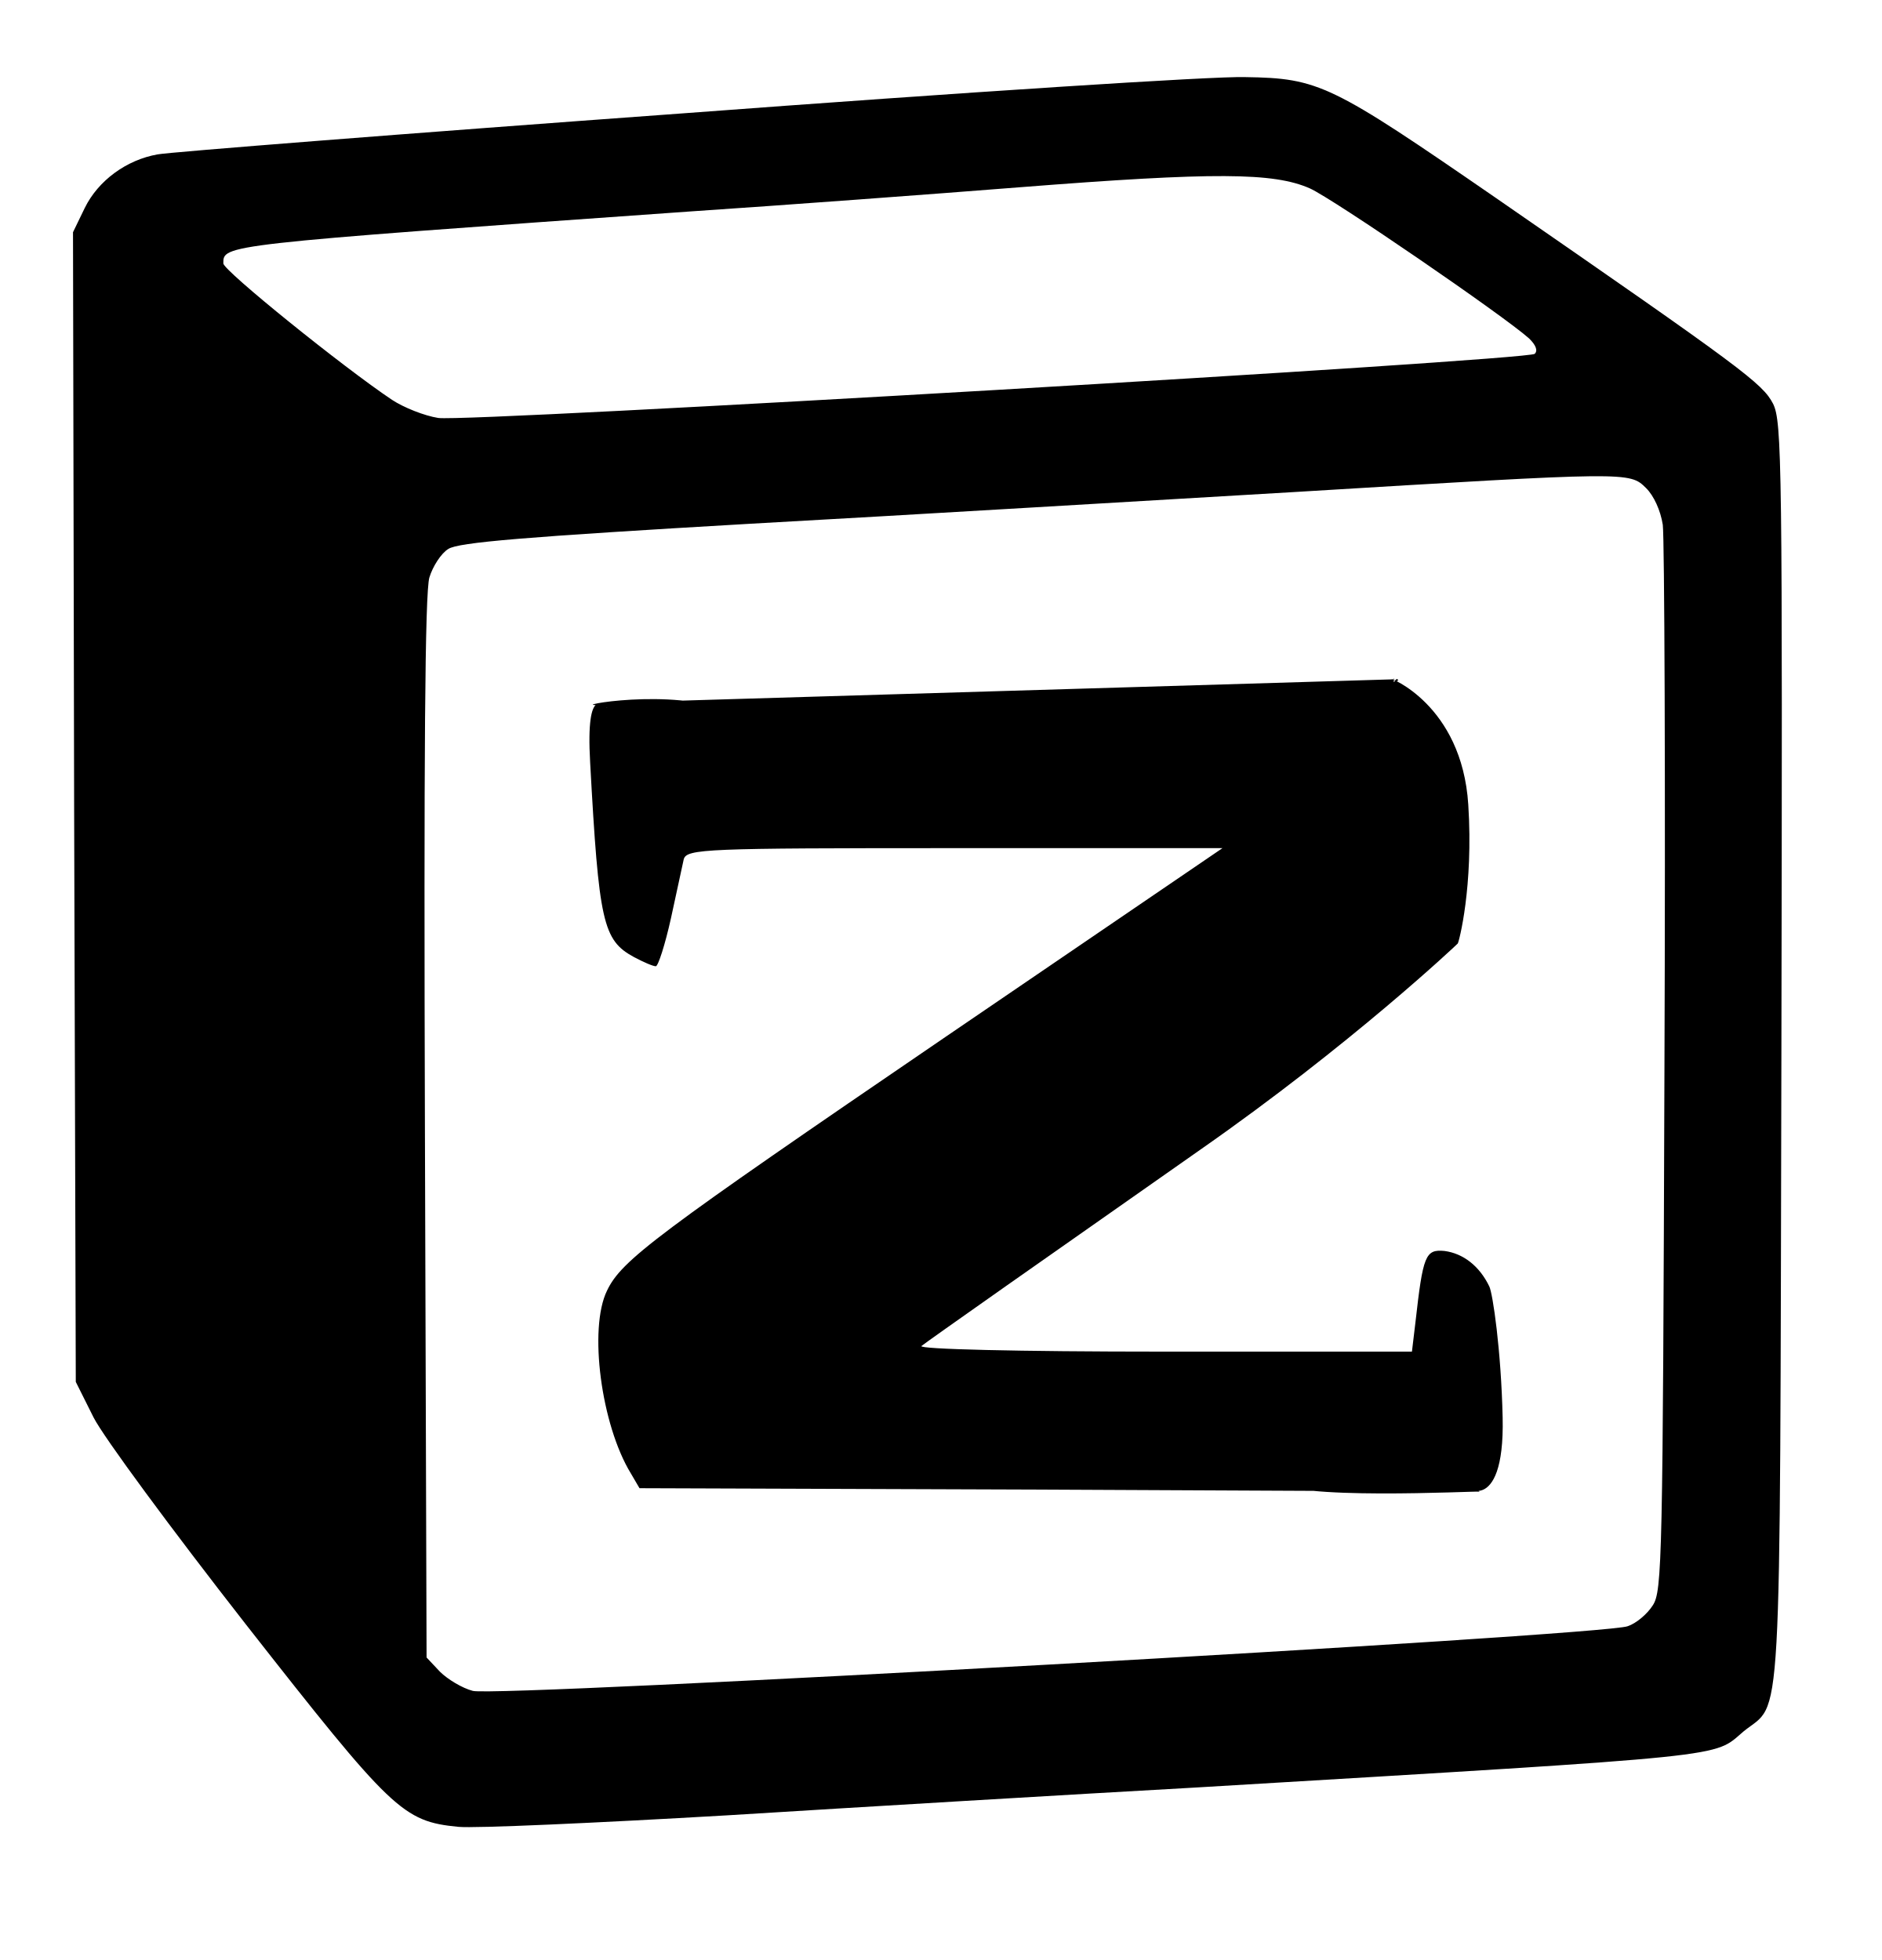
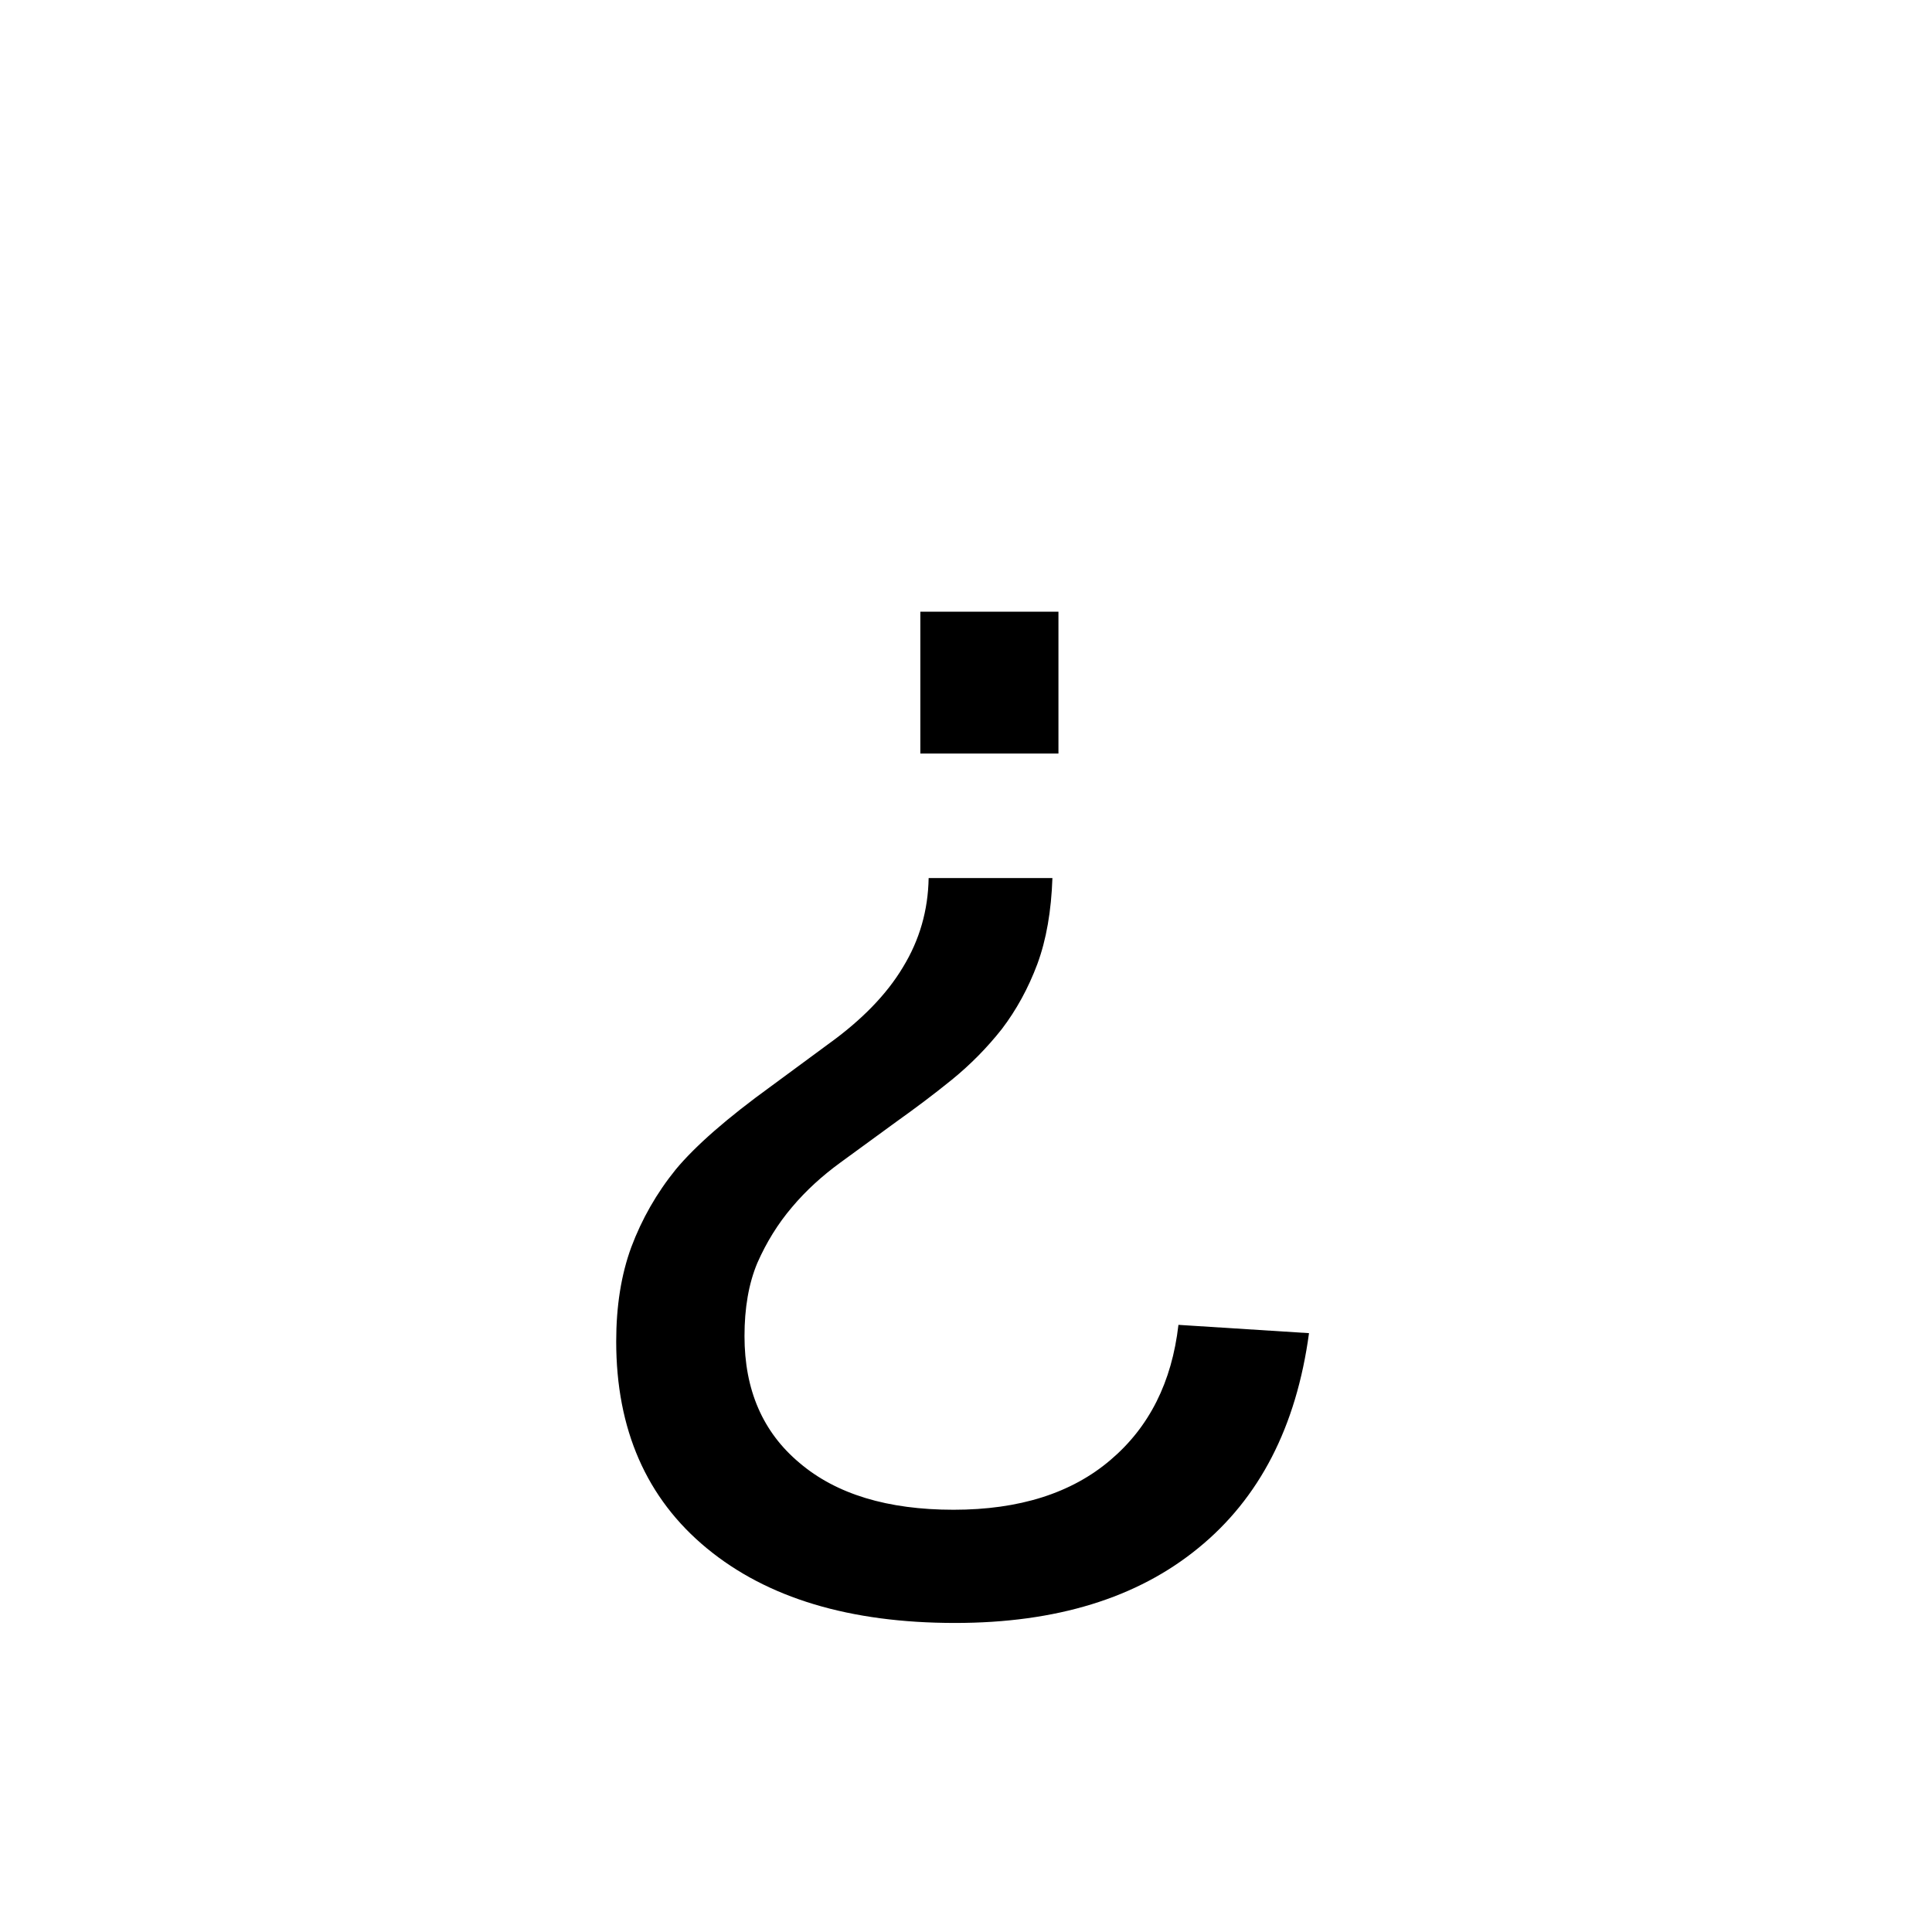
- <svg xmlns="http://www.w3.org/2000/svg" viewBox="13.38 3.2 485.44 505.7">
-   <path d="M 189.785 32.428 C 117.966 37.658 56.912 42.468 54.041 43.032 C 45.993 44.444 38.671 49.818 35.228 56.89 L 32.212 63.113 L 32.503 211.426 L 32.93 359.739 L 37.526 368.931 C 40.115 374.018 57.638 397.774 76.742 422.228 C 114.523 470.438 117.248 473.129 131.61 474.542 C 135.78 474.962 167.093 473.549 200.995 471.573 C 235.042 469.454 289.62 466.2 322.377 464.367 C 462.281 456.007 455.096 456.713 463.135 449.927 C 473.191 441.728 472.474 455.158 472.901 274.898 C 473.191 122.061 473.046 112.029 470.748 107.362 C 468.022 102.132 463.135 98.457 399.356 54.342 C 356.697 24.935 353.681 23.379 334.568 23.093 C 326.674 22.816 261.459 27.054 189.785 32.428 Z M 351.237 51.794 C 357.269 54.476 401.372 84.732 407.831 90.535 C 409.557 92.234 410.129 93.647 409.266 94.496 C 407.259 96.195 134.327 112.172 126.432 111.037 C 122.844 110.474 117.53 108.355 114.514 106.37 C 102.014 98.028 70.992 73.002 70.992 71.169 C 70.992 66.359 69.984 66.359 191.656 57.74 C 214.93 56.184 253.138 53.358 276.411 51.517 C 326.819 47.556 341.908 47.699 351.237 51.794 Z M 437.999 129.133 C 440.007 131.109 441.733 134.927 442.305 138.602 C 442.732 141.999 443.023 205.337 442.732 279.136 C 442.305 405.812 442.16 413.734 439.716 417.409 C 438.281 419.671 435.41 422.076 433.248 422.782 C 427.226 425.188 141.23 441.165 135.344 439.466 C 132.619 438.76 128.876 436.498 126.868 434.522 L 123.417 430.847 L 122.99 294.274 C 122.699 198.417 122.99 156.001 124.143 152.183 C 125.006 149.358 127.159 145.96 129.031 144.834 C 131.619 143.135 148.57 141.722 206.89 138.334 C 247.833 136.072 311.176 132.254 347.522 130.135 C 433.975 124.895 433.694 124.895 437.999 129.133 Z" style="" transform="matrix(1, 0, 0, 1, -5.684341886080802e-14, 0)" />
-   <path d="M 400.995 368.904 C 400.6 351.551 398.443 336.862 397.545 335.098 C 394.994 329.804 390.792 326.6 385.996 325.962 C 381.048 325.486 380.45 327.086 378.498 344.398 L 377.596 351.932 L 313.583 351.932 C 275.509 351.932 250.32 351.293 251.069 350.492 C 251.969 349.691 284.346 326.924 323.026 299.817 C 361.85 272.723 389.118 246.965 389.411 246.641 C 389.714 246.317 393.487 231.989 392.131 210.825 C 390.481 184.845 371.379 177.841 372.405 178.443 C 374.787 179.839 374.001 177.635 373.298 178.737 C 372.88 179.394 372.9 179.421 372.9 178.135 L 373.018 178.467 L 186.949 184.037 L 204.509 188.113 C 190.799 180.288 163.283 184.919 166.564 185.081 C 169.058 185.203 170.151 185.766 170.002 185.756 C 169.408 185.719 164.416 179.075 165.611 199.913 C 167.857 241.125 168.91 245.769 176.854 250.1 C 179.253 251.387 181.804 252.503 182.552 252.503 C 183.15 252.503 184.952 246.895 186.449 240.151 C 187.947 233.255 189.444 226.36 189.749 224.921 C 190.496 222.193 195.143 222.03 259.611 222.03 L 328.723 222.03 L 257.212 270.776 C 182.258 321.925 173.706 328.345 169.962 336.203 C 165.164 345.99 168.464 370.845 176.106 383.347 L 178.342 387.169 L 280.591 387.525 L 382.982 388.002 L 342.377 385.077 C 344.846 390.5 394.607 387.846 394.876 388.061 C 395.143 388.272 395.073 387.822 393.645 387.304 C 389.356 385.756 401.606 395.719 400.995 368.904 Z" style="transform-origin: 283.222px 283.329px;" />
+ <svg xmlns="http://www.w3.org/2000/svg" width="40" height="40" viewBox="0 0 40 40" fill="none">
+   <text x="50%" y="50%" dominant-baseline="middle" text-anchor="middle" font-family="Arial, sans-serif" font-size="30" fill="black">¿</text>
</svg>
